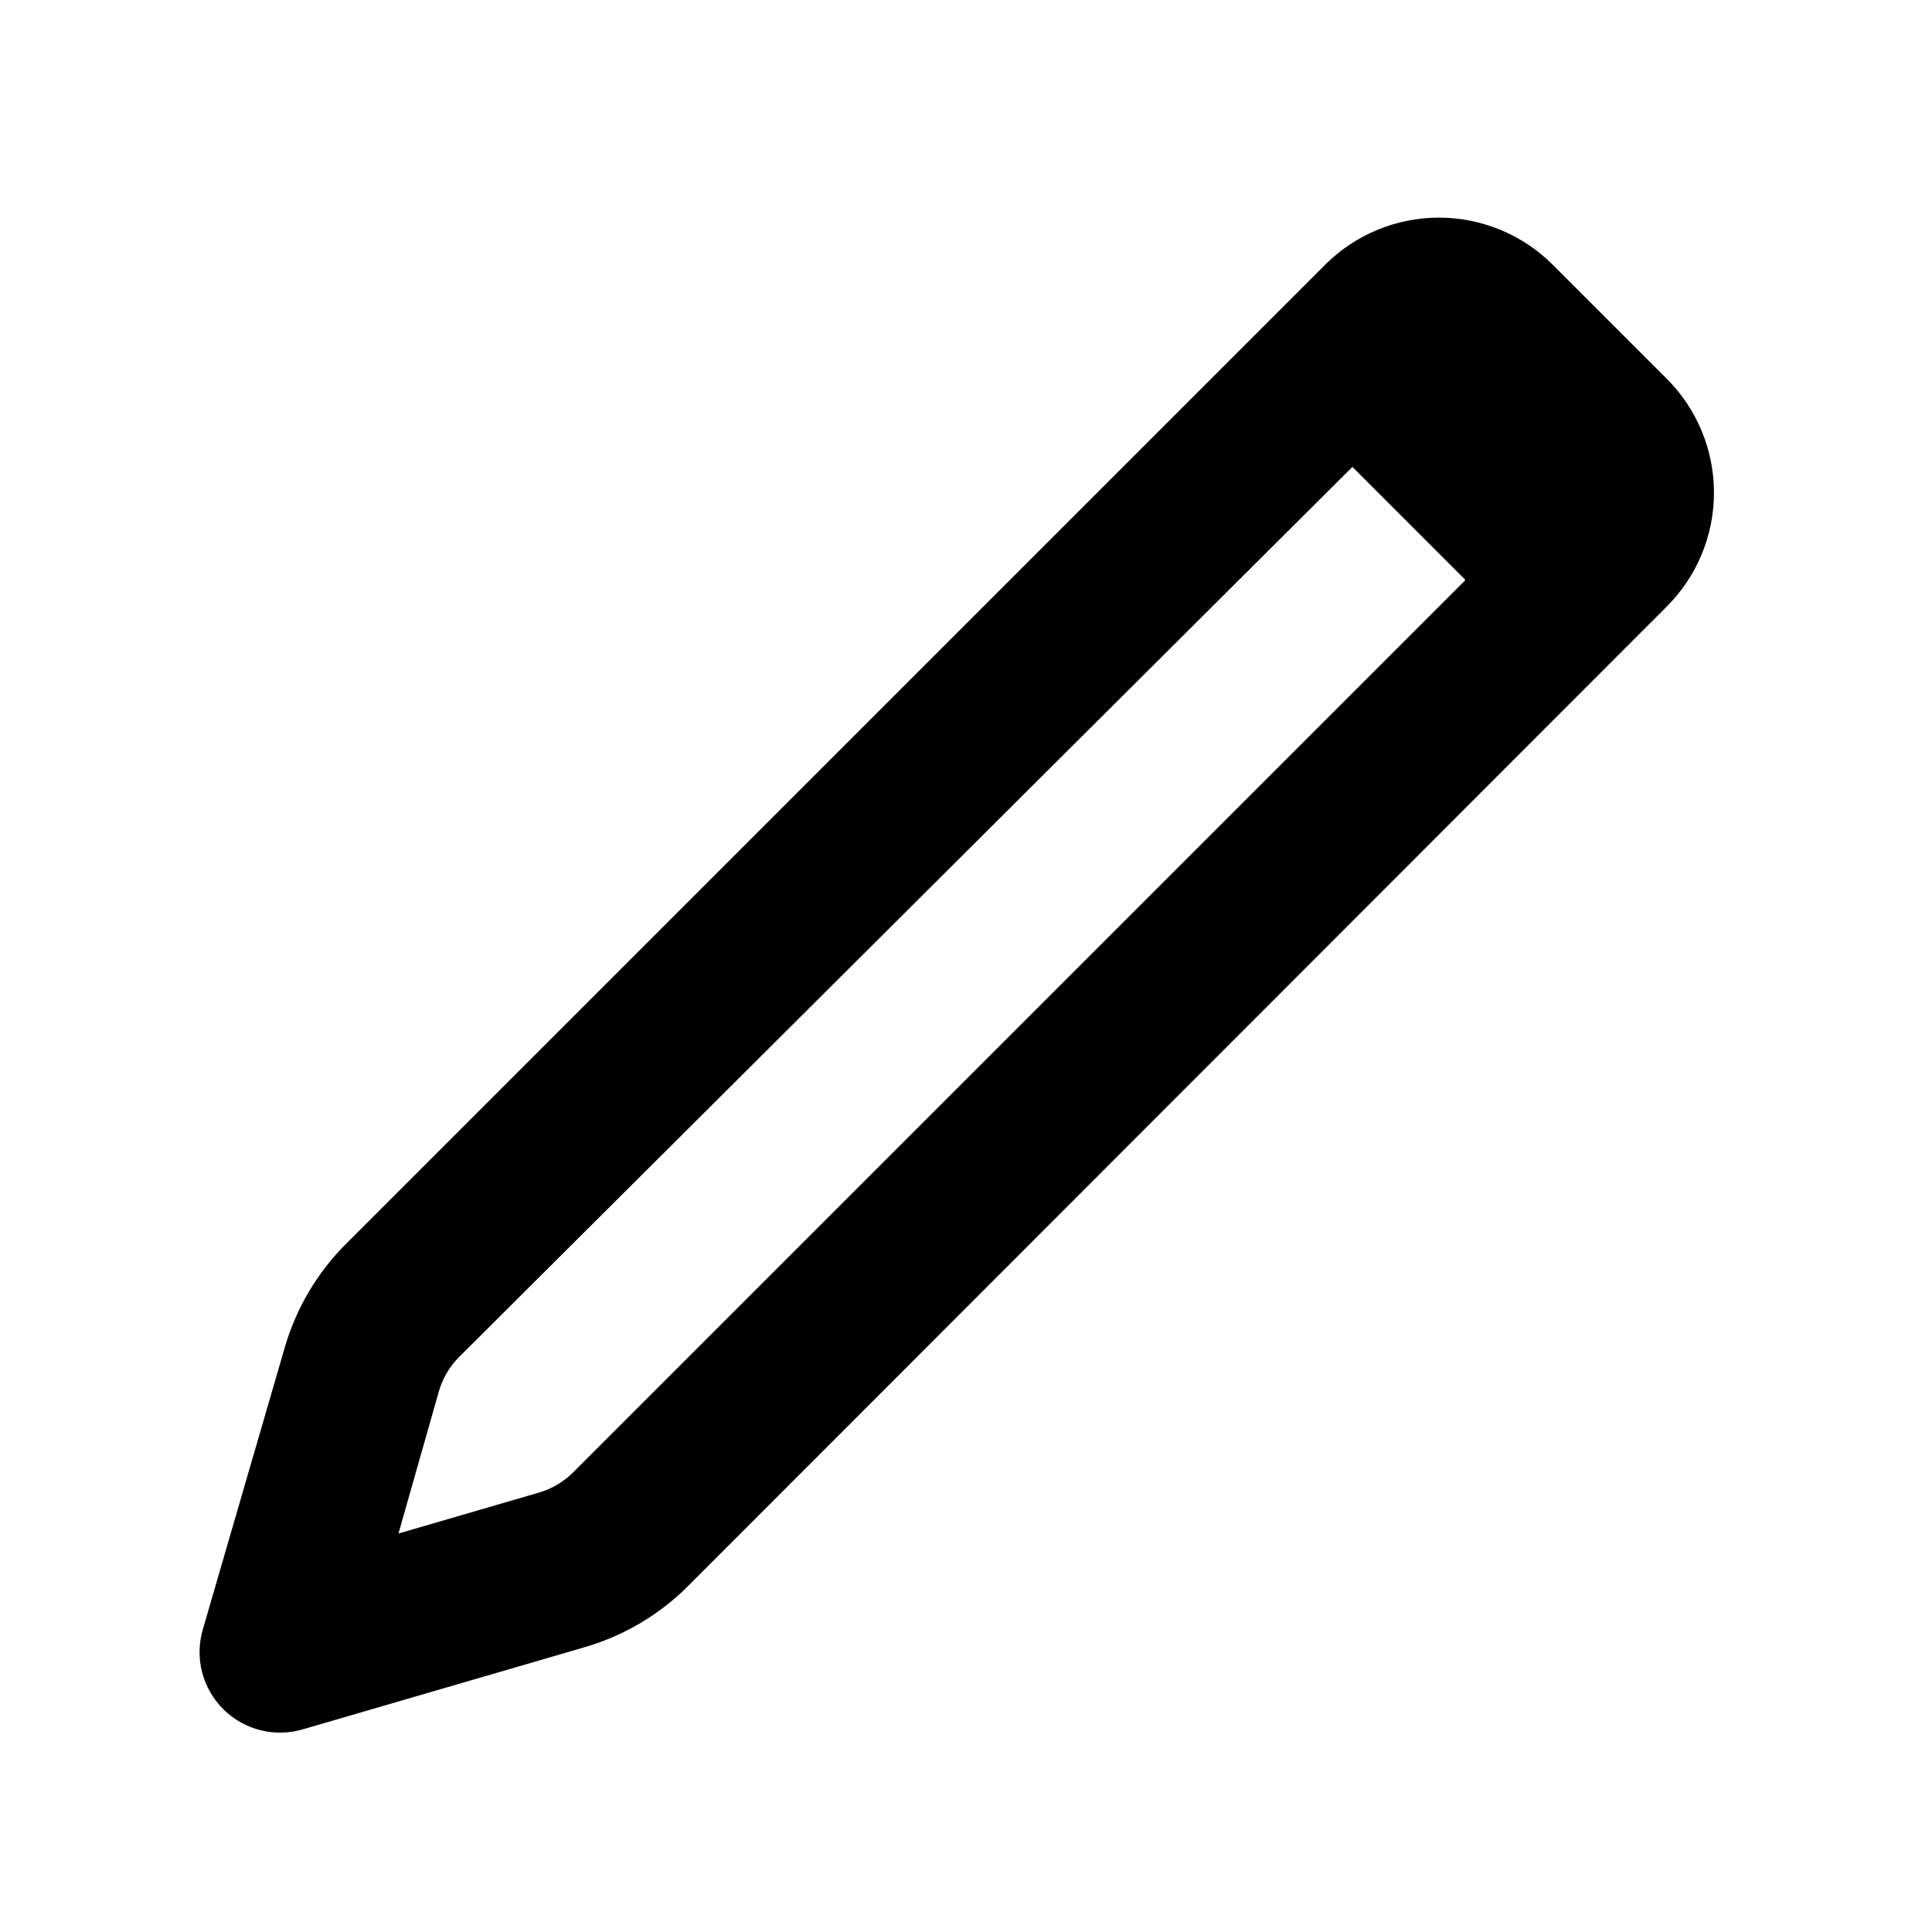
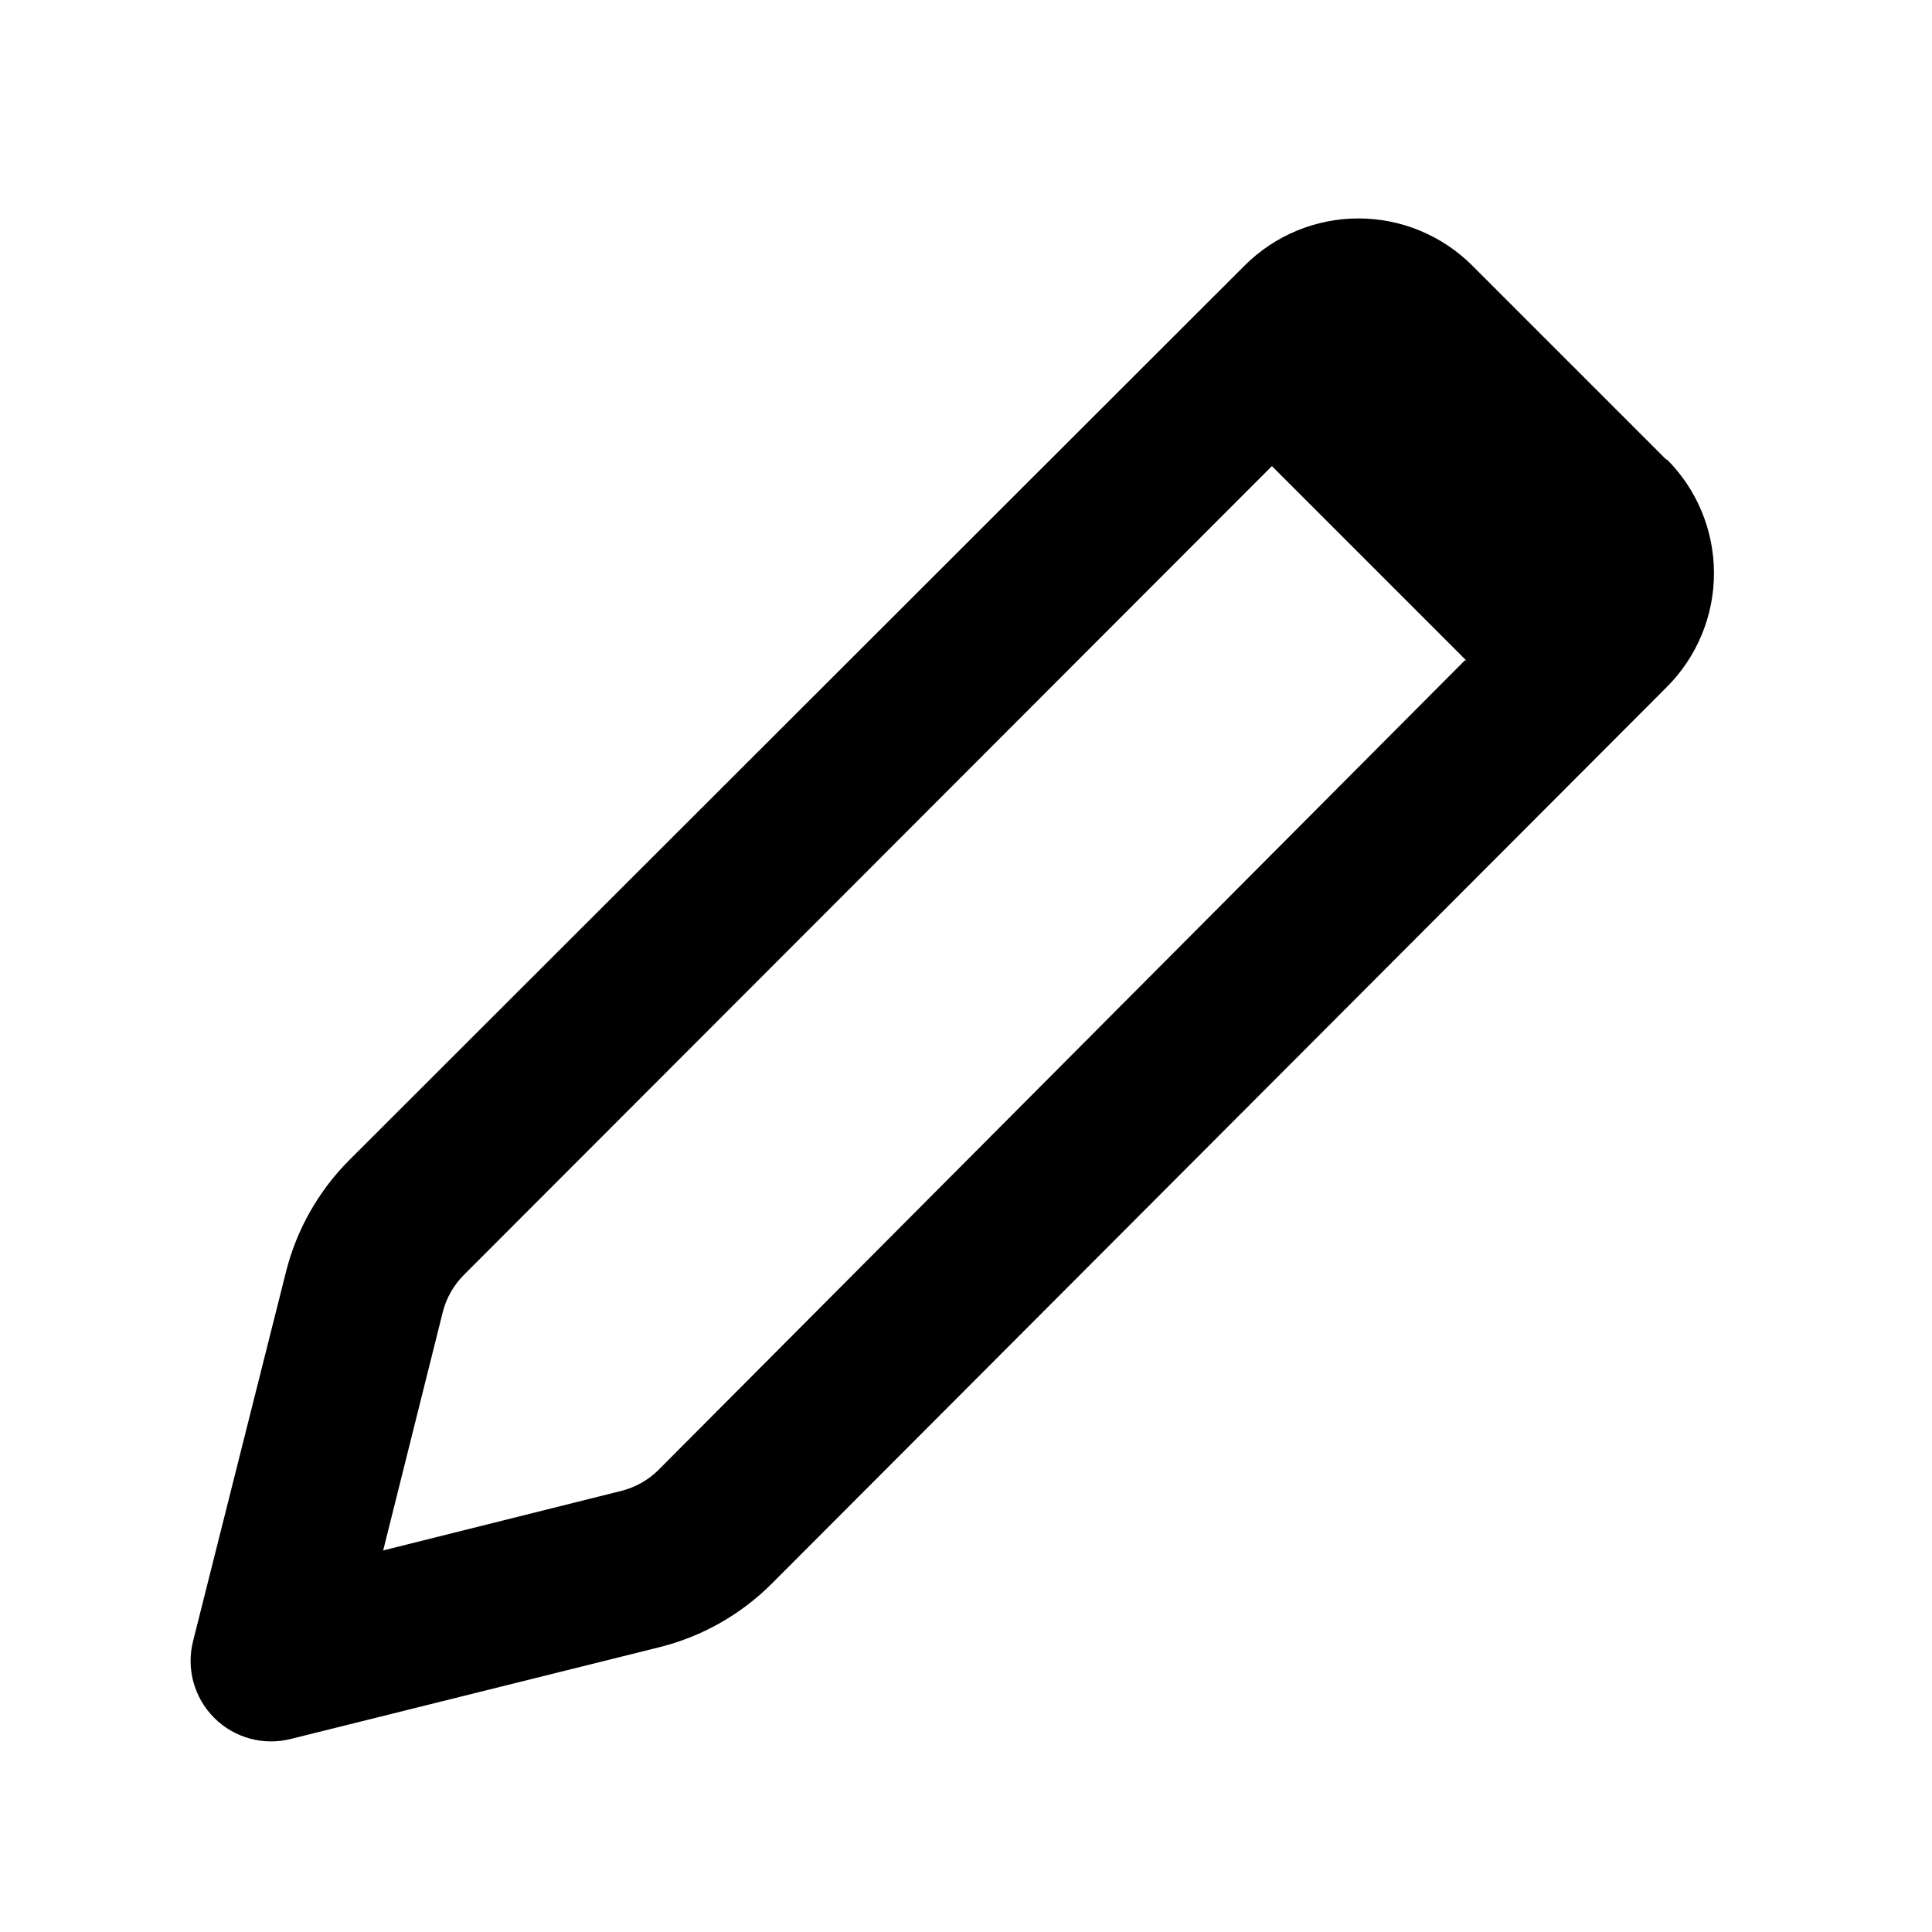
<svg xmlns="http://www.w3.org/2000/svg" viewBox="0 0 24 24" fill="currentColor">
-   <path fill-rule="evenodd" d="M20.7 4.7a2 2 0 0 1 0 2.84L8.55 19.7a3 3 0 0 1-1.28.76l-3.5 1.02a1 1 0 0 1-1.25-1.24l1.02-3.51a3 3 0 0 1 .76-1.28L16.46 3.29a2 2 0 0 1 2.83 0l1.42 1.42Zm-2.5 2.5-1.4-1.4L5.7 16.86a1 1 0 0 0-.25.43l-.5 1.76 1.75-.51a1 1 0 0 0 .43-.26L18.2 7.21Z" />
+   <path fill-rule="evenodd" d="M20.7 5.7a2 2 0 0 1 0 2.84L9.6 19.66a3 3 0 0 1-1.4.8L3.62 21.6a1 1 0 0 1-1.22-1.22l1.15-4.57a3 3 0 0 1 .79-1.4L15.46 3.3a2 2 0 0 1 2.83 0l2.42 2.42Zm-2.5 2.5L8.18 18.26a1 1 0 0 1-.46.26l-2.96.74.74-2.96a1 1 0 0 1 .26-.46L15.8 5.79l2.42 2.42Z" />
</svg>
